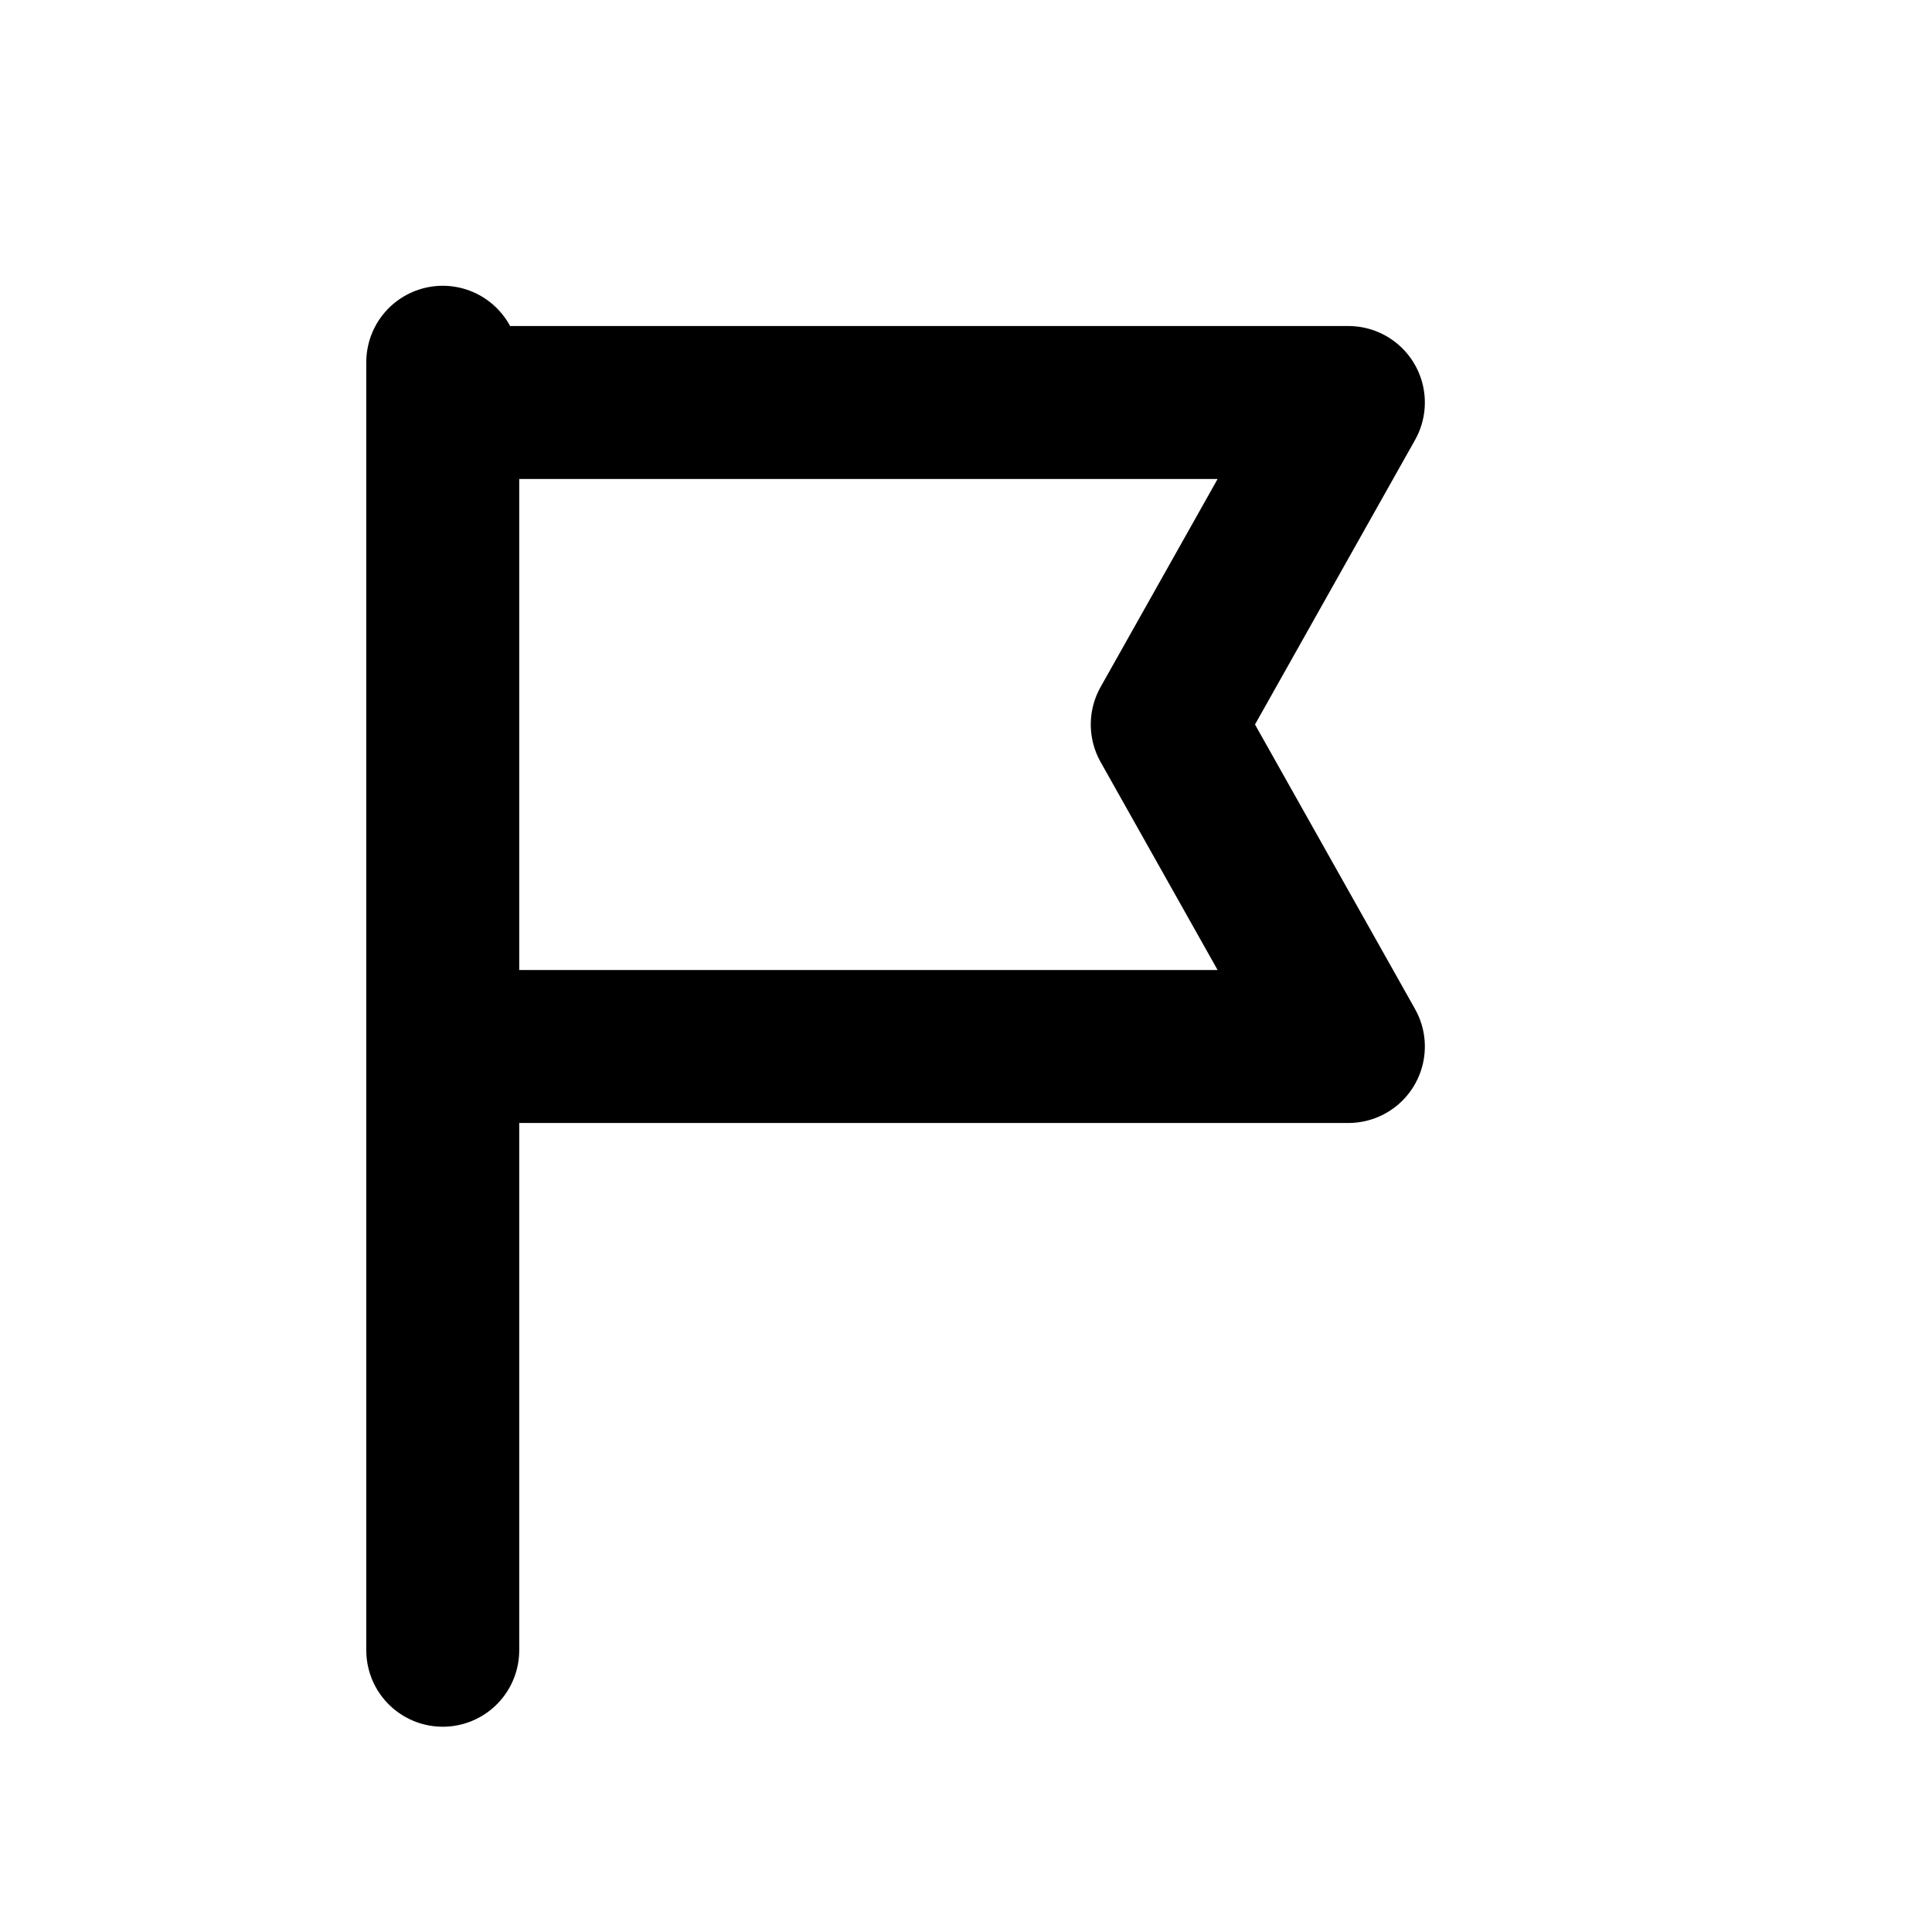
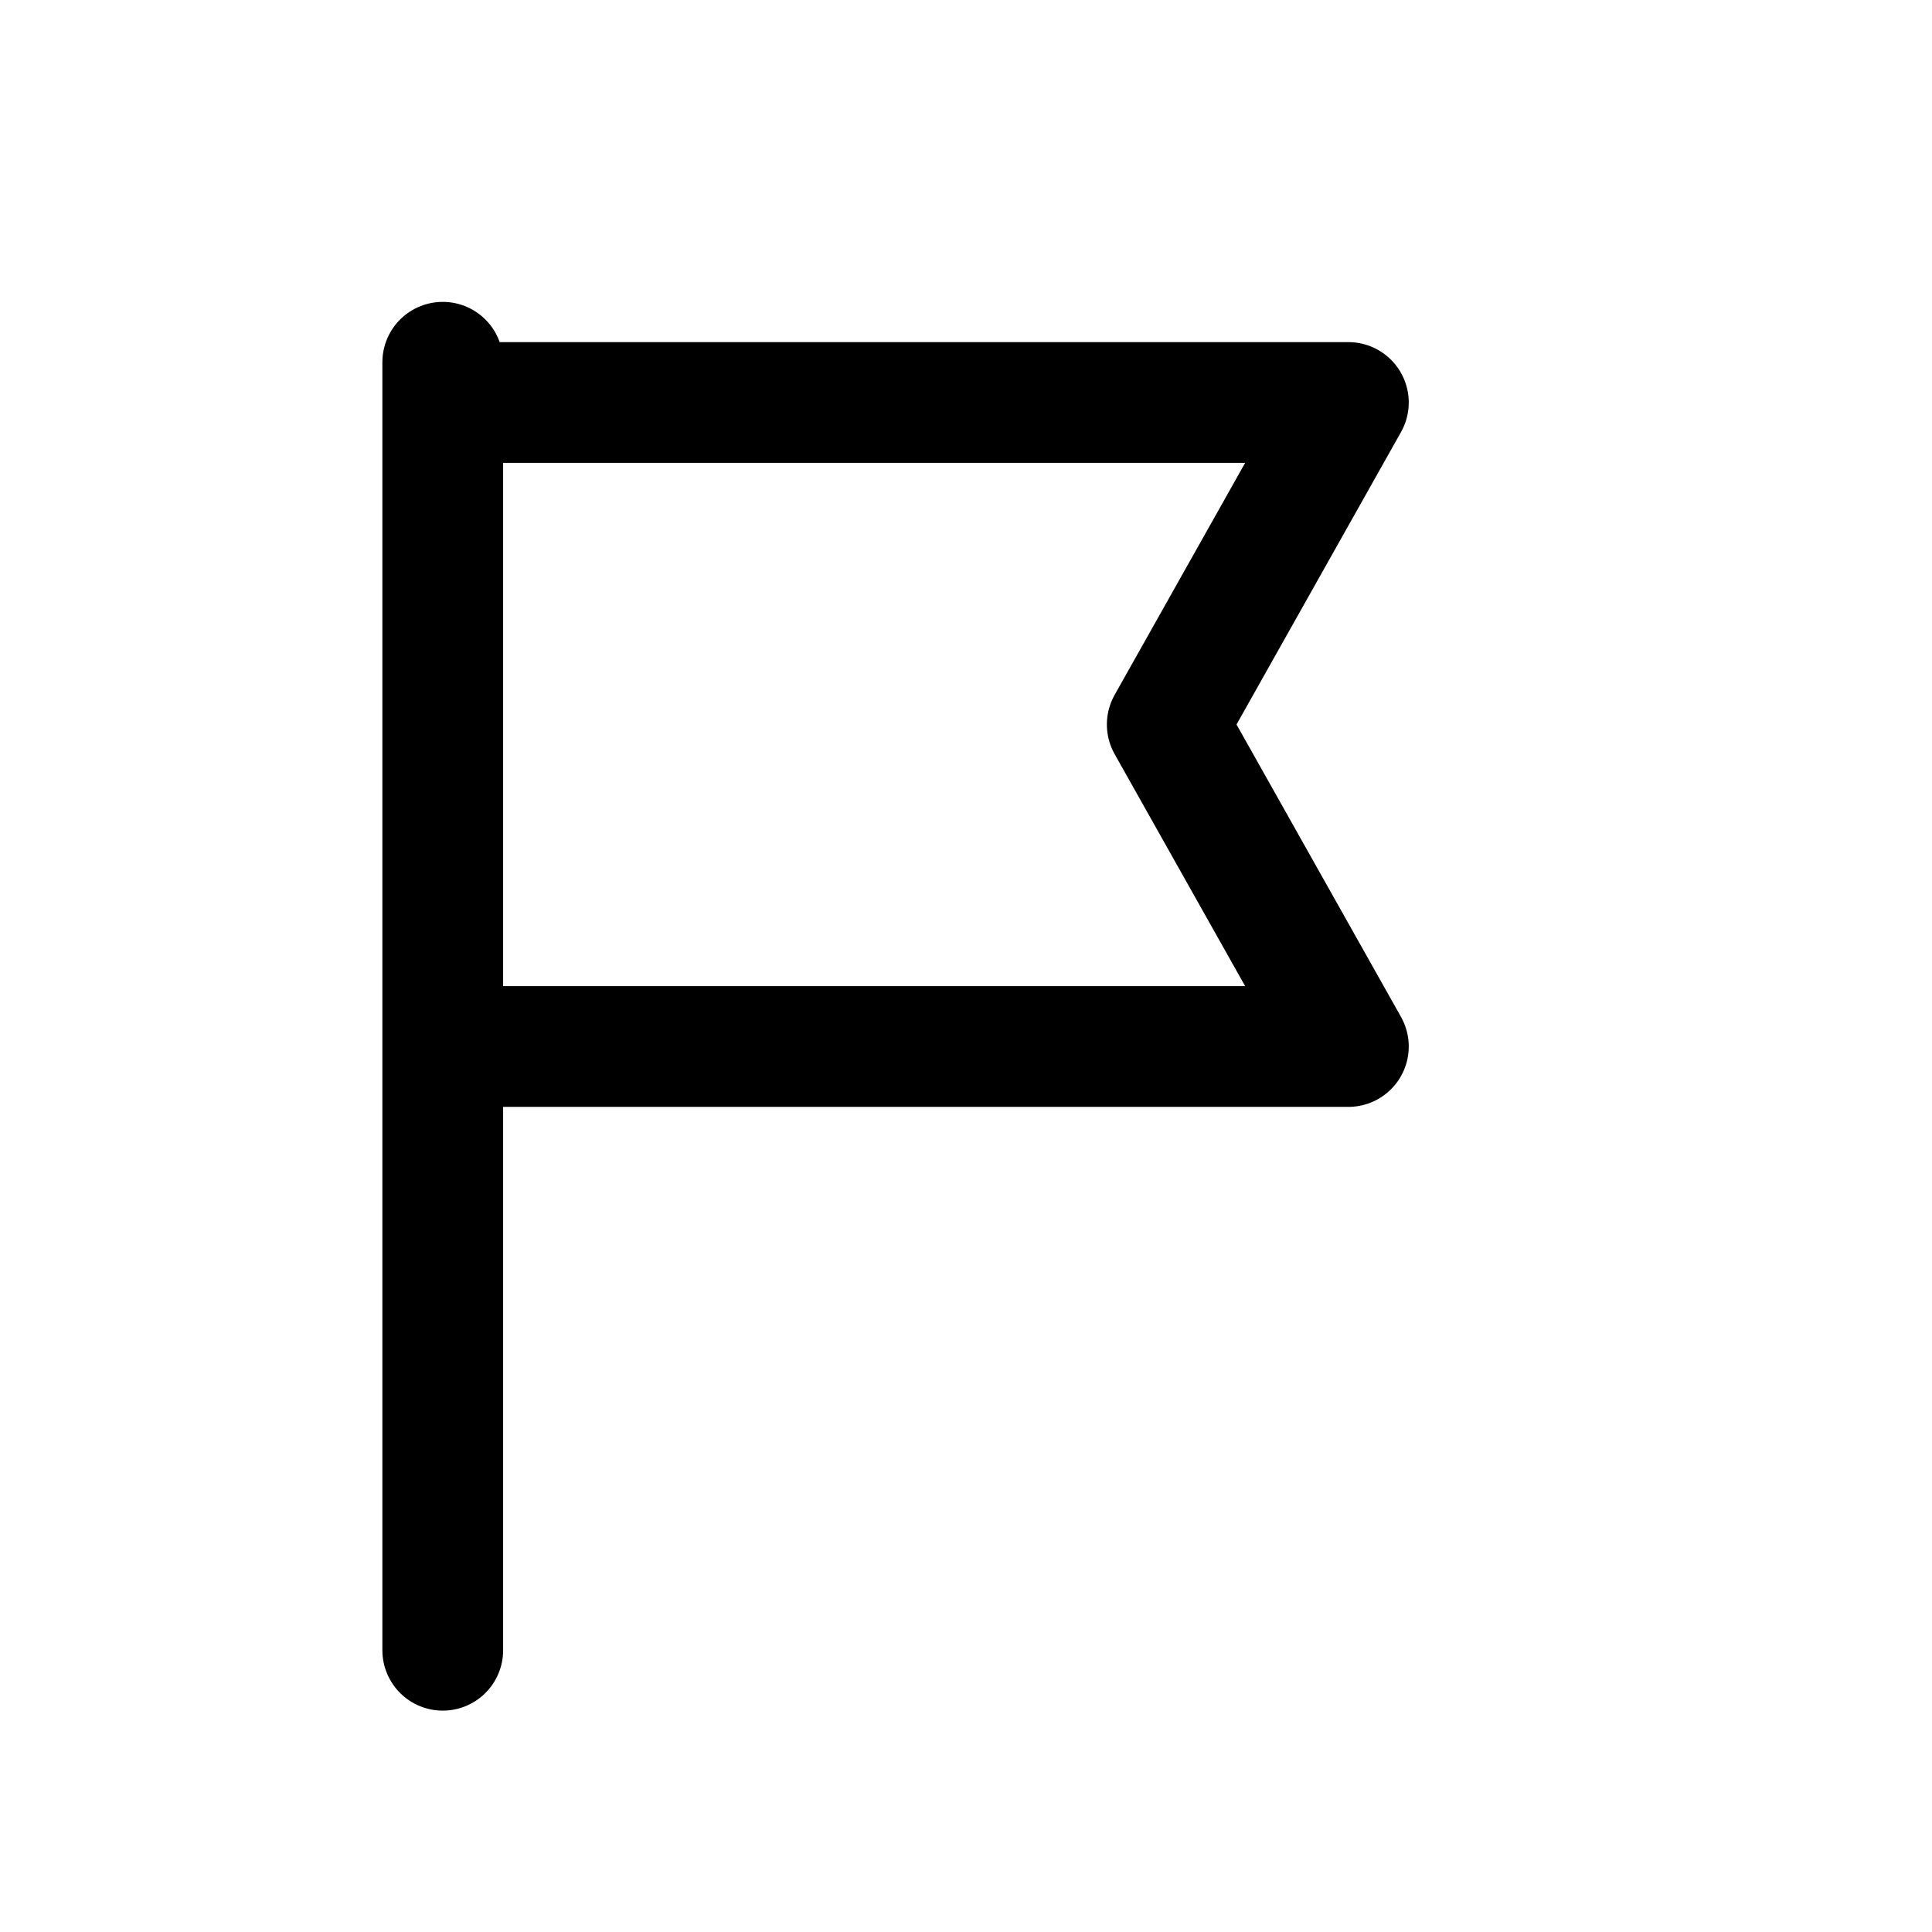
- <svg xmlns="http://www.w3.org/2000/svg" viewBox="0 0 24 24" width="24" height="24" fill="none" stroke="currentColor" stroke-width="1.9" stroke-linecap="round" stroke-linejoin="round">
+ <svg xmlns="http://www.w3.org/2000/svg" viewBox="0 0 24 24" width="24" height="24" fill="none" stroke="currentColor" stroke-width="1.5" stroke-linecap="round" stroke-linejoin="round">
  <path d="M5.5 20.5V4.5M5.5 5h11.25l-2.25 4 2.25 4H5.5" />
</svg>
